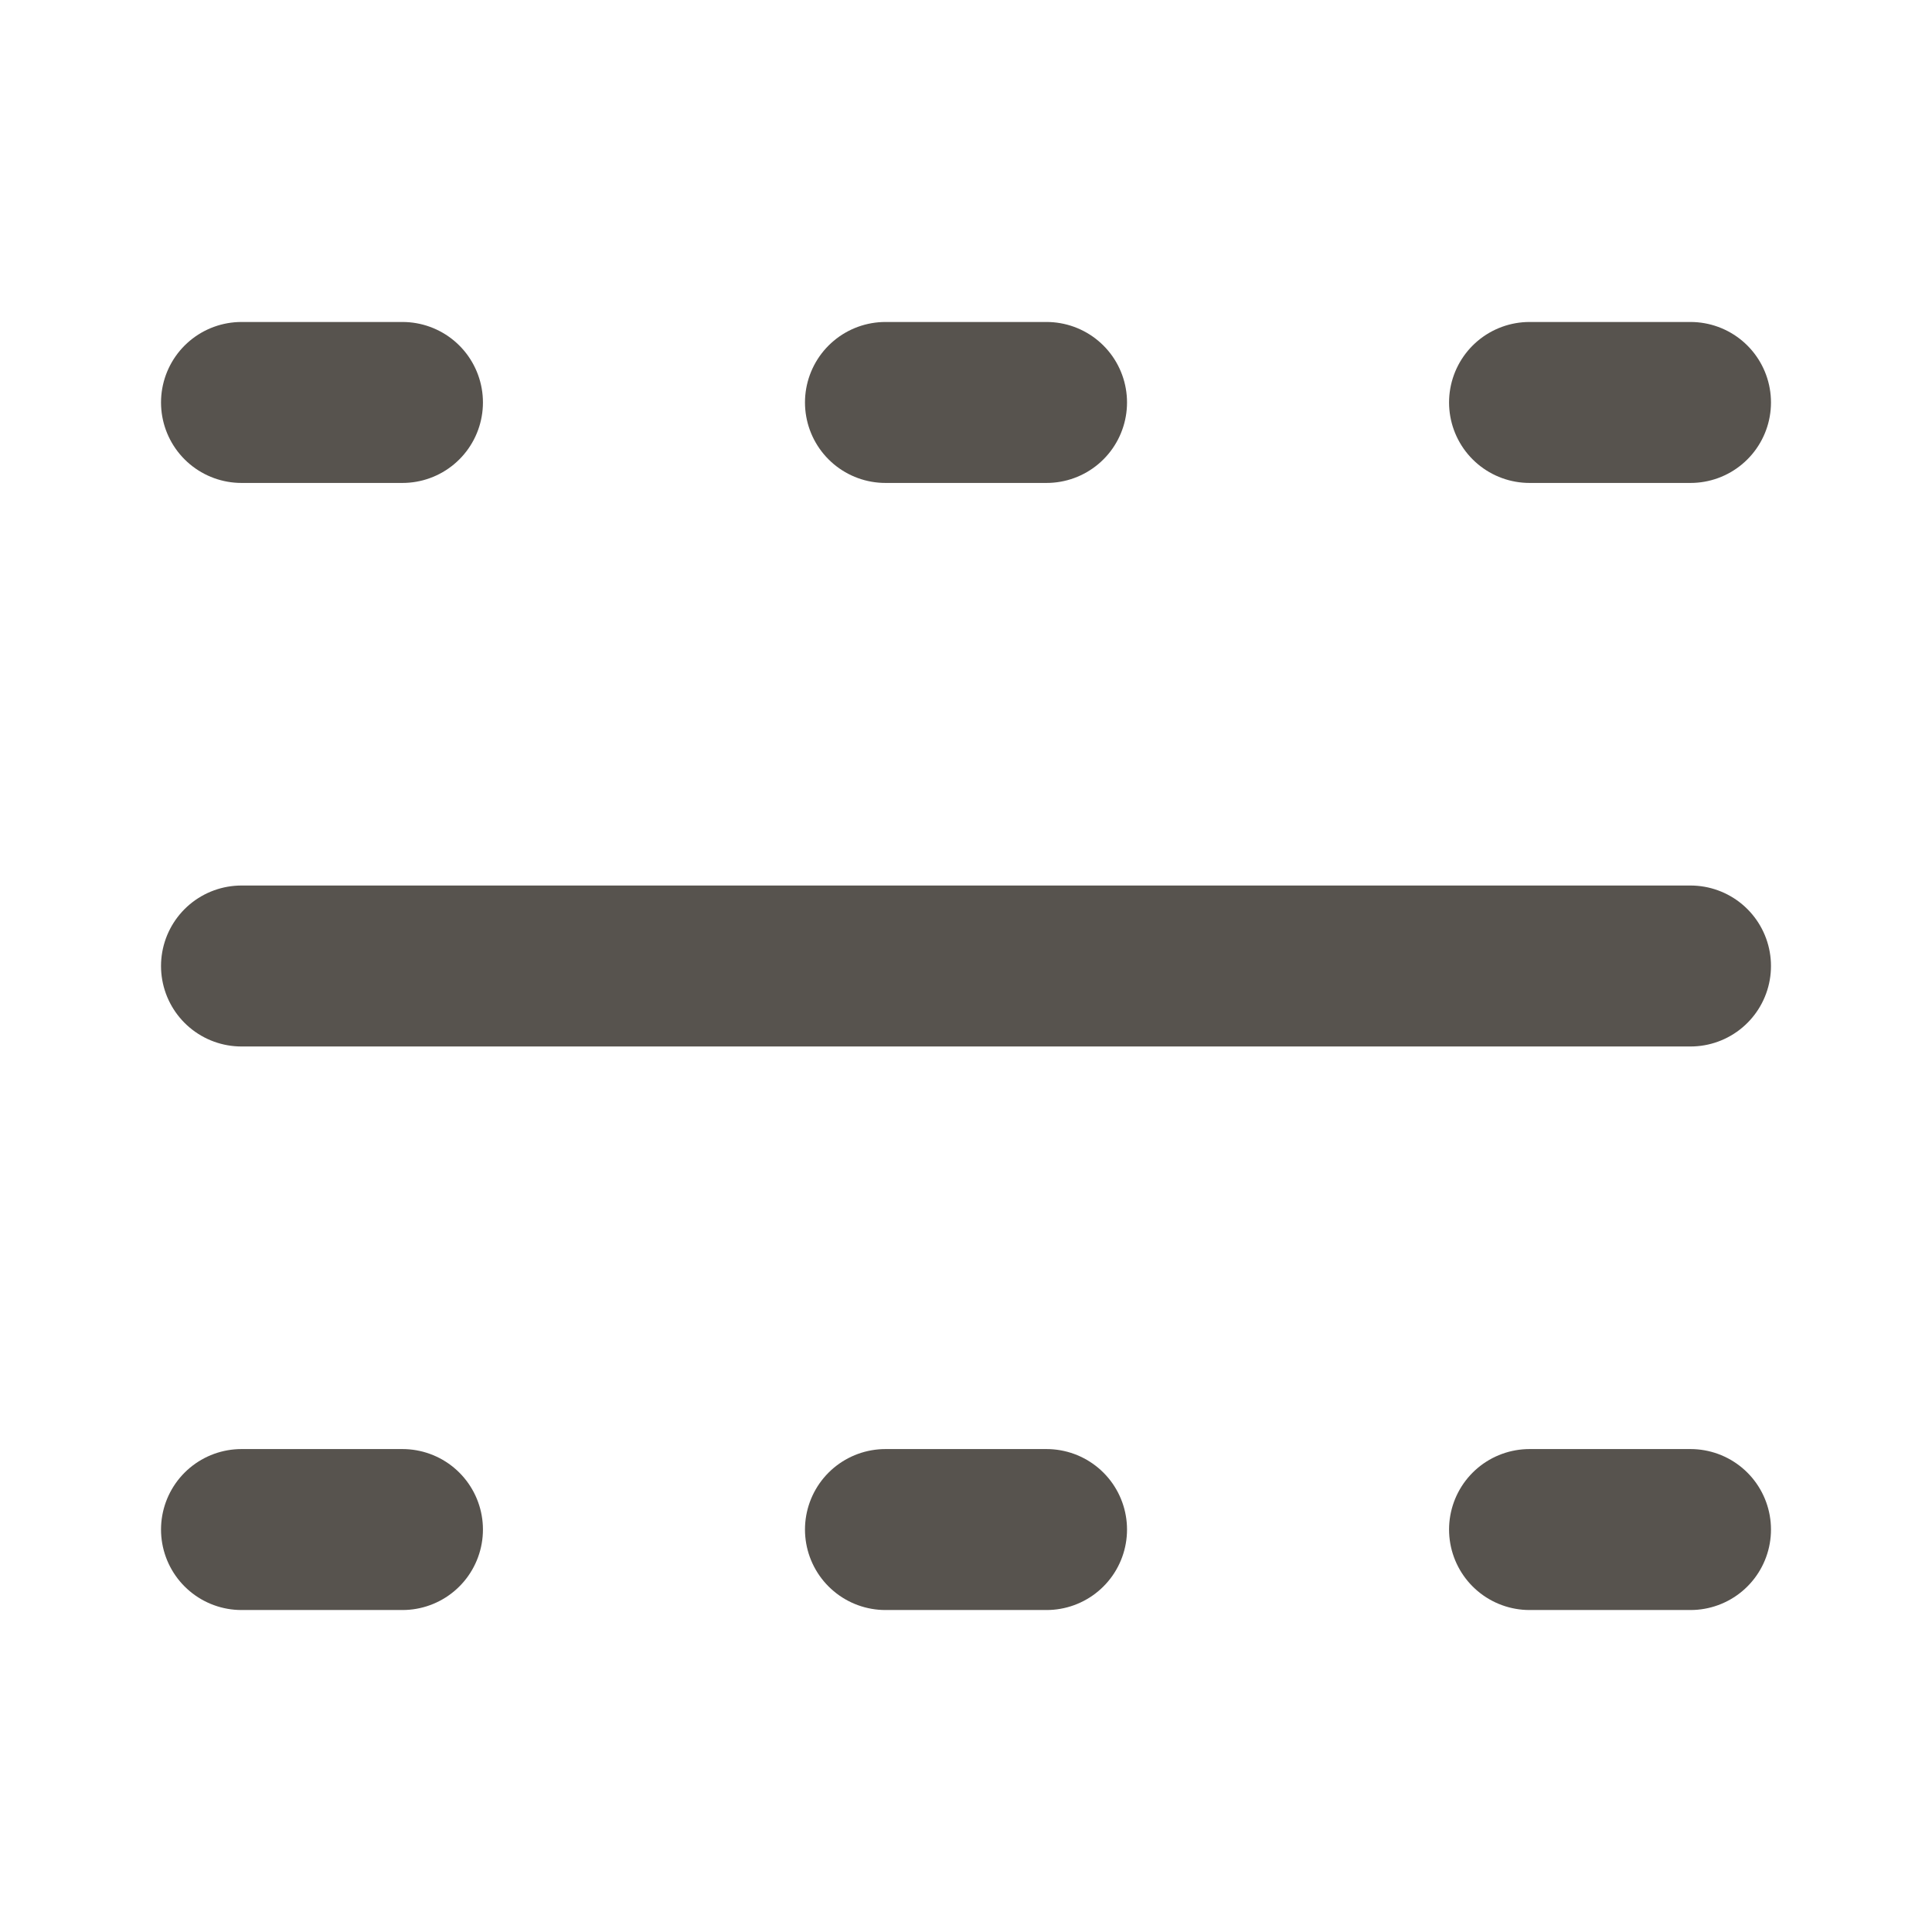
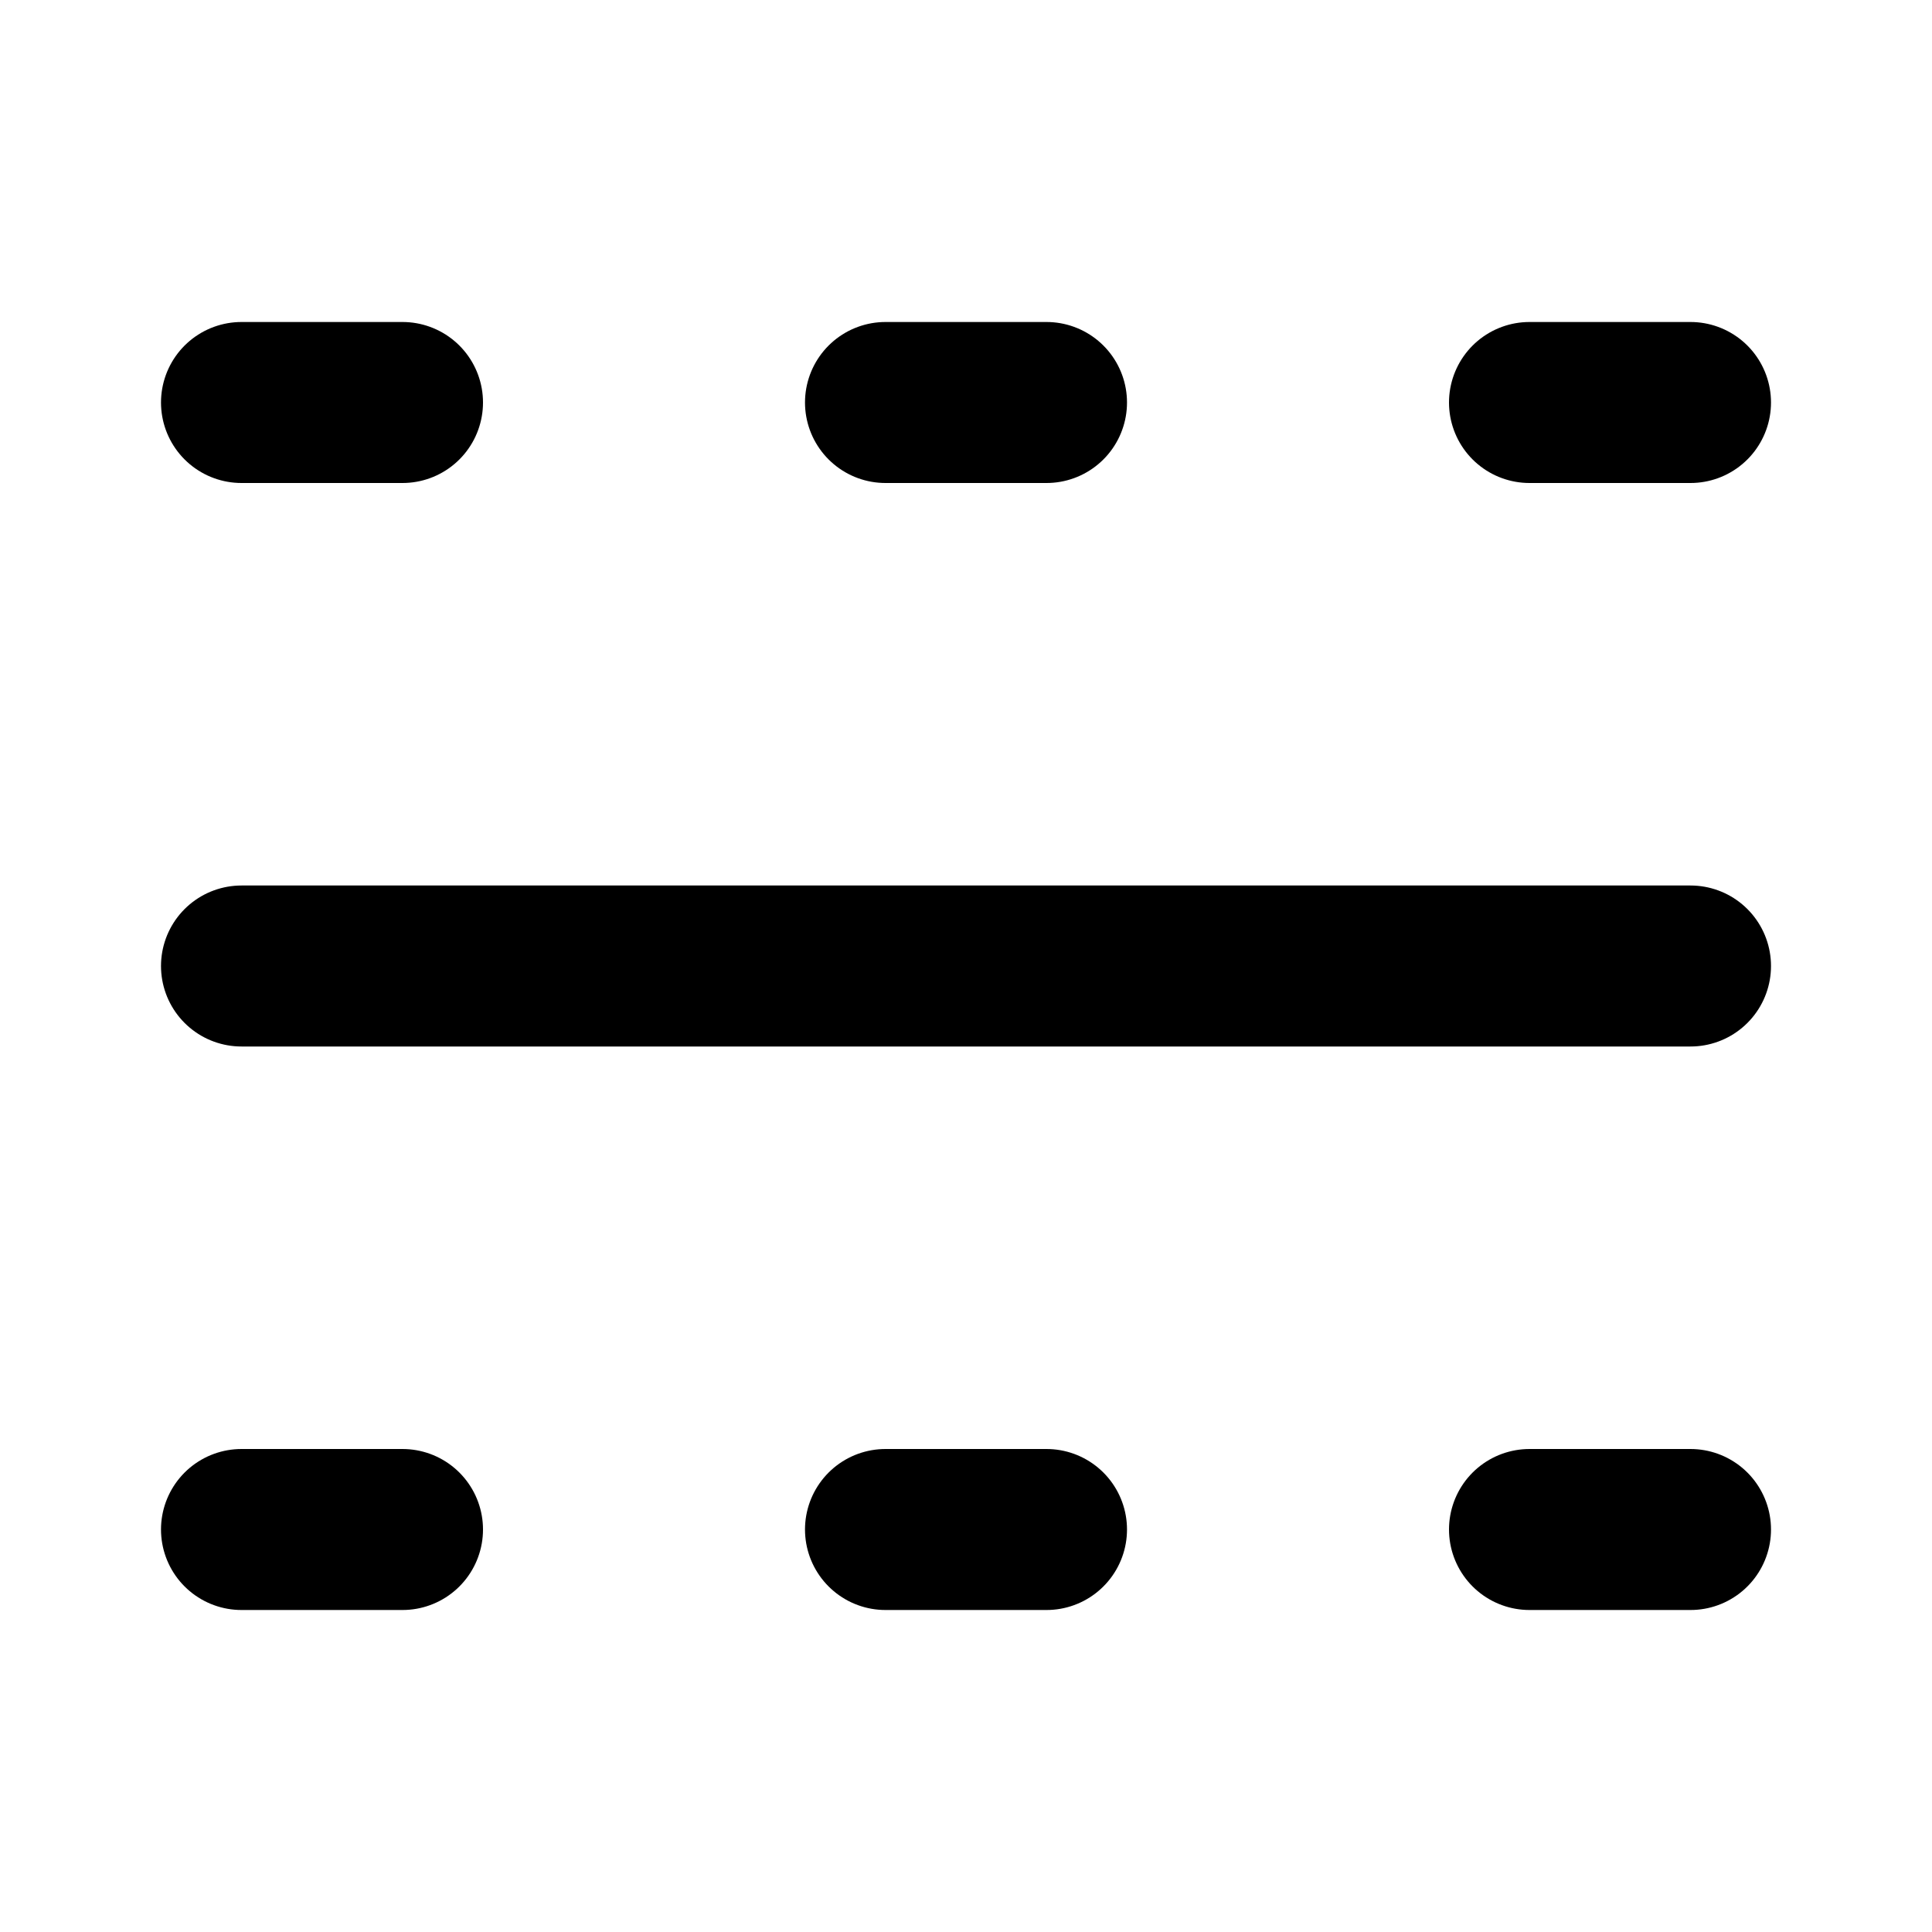
- <svg xmlns="http://www.w3.org/2000/svg" width="16" height="16" viewBox="0 0 16 16" fill="none">
-   <path d="M2 8H14" stroke="#57534E" stroke-width="1.333" stroke-linecap="round" stroke-linejoin="round" />
-   <path d="M2 3.333H3.333" stroke="#57534E" stroke-width="1.333" stroke-linecap="round" stroke-linejoin="round" />
-   <path d="M7.333 3.333H8.667" stroke="#57534E" stroke-width="1.333" stroke-linecap="round" stroke-linejoin="round" />
-   <path d="M12.667 3.333H14" stroke="#57534E" stroke-width="1.333" stroke-linecap="round" stroke-linejoin="round" />
-   <path d="M2 12.667H3.333" stroke="#57534E" stroke-width="1.333" stroke-linecap="round" stroke-linejoin="round" />
-   <path d="M7.333 12.667H8.667" stroke="#57534E" stroke-width="1.333" stroke-linecap="round" stroke-linejoin="round" />
-   <path d="M12.667 12.667H14" stroke="#57534E" stroke-width="1.333" stroke-linecap="round" stroke-linejoin="round" />
+ <svg xmlns="http://www.w3.org/2000/svg" width="18" height="18" viewBox="0 0 18 18" fill="none">
+   <path d="M2.25 9H15.75" stroke="currentColor" stroke-width="1.5" stroke-linecap="round" stroke-linejoin="round" />
+   <path d="M2.25 3.75H3.75" stroke="currentColor" stroke-width="1.5" stroke-linecap="round" stroke-linejoin="round" />
+   <path d="M8.25 3.75H9.75" stroke="currentColor" stroke-width="1.5" stroke-linecap="round" stroke-linejoin="round" />
+   <path d="M14.25 3.75H15.75" stroke="currentColor" stroke-width="1.5" stroke-linecap="round" stroke-linejoin="round" />
+   <path d="M2.25 14.25H3.75" stroke="currentColor" stroke-width="1.5" stroke-linecap="round" stroke-linejoin="round" />
+   <path d="M8.25 14.25H9.75" stroke="currentColor" stroke-width="1.5" stroke-linecap="round" stroke-linejoin="round" />
+   <path d="M14.25 14.25H15.75" stroke="currentColor" stroke-width="1.5" stroke-linecap="round" stroke-linejoin="round" />
</svg>
